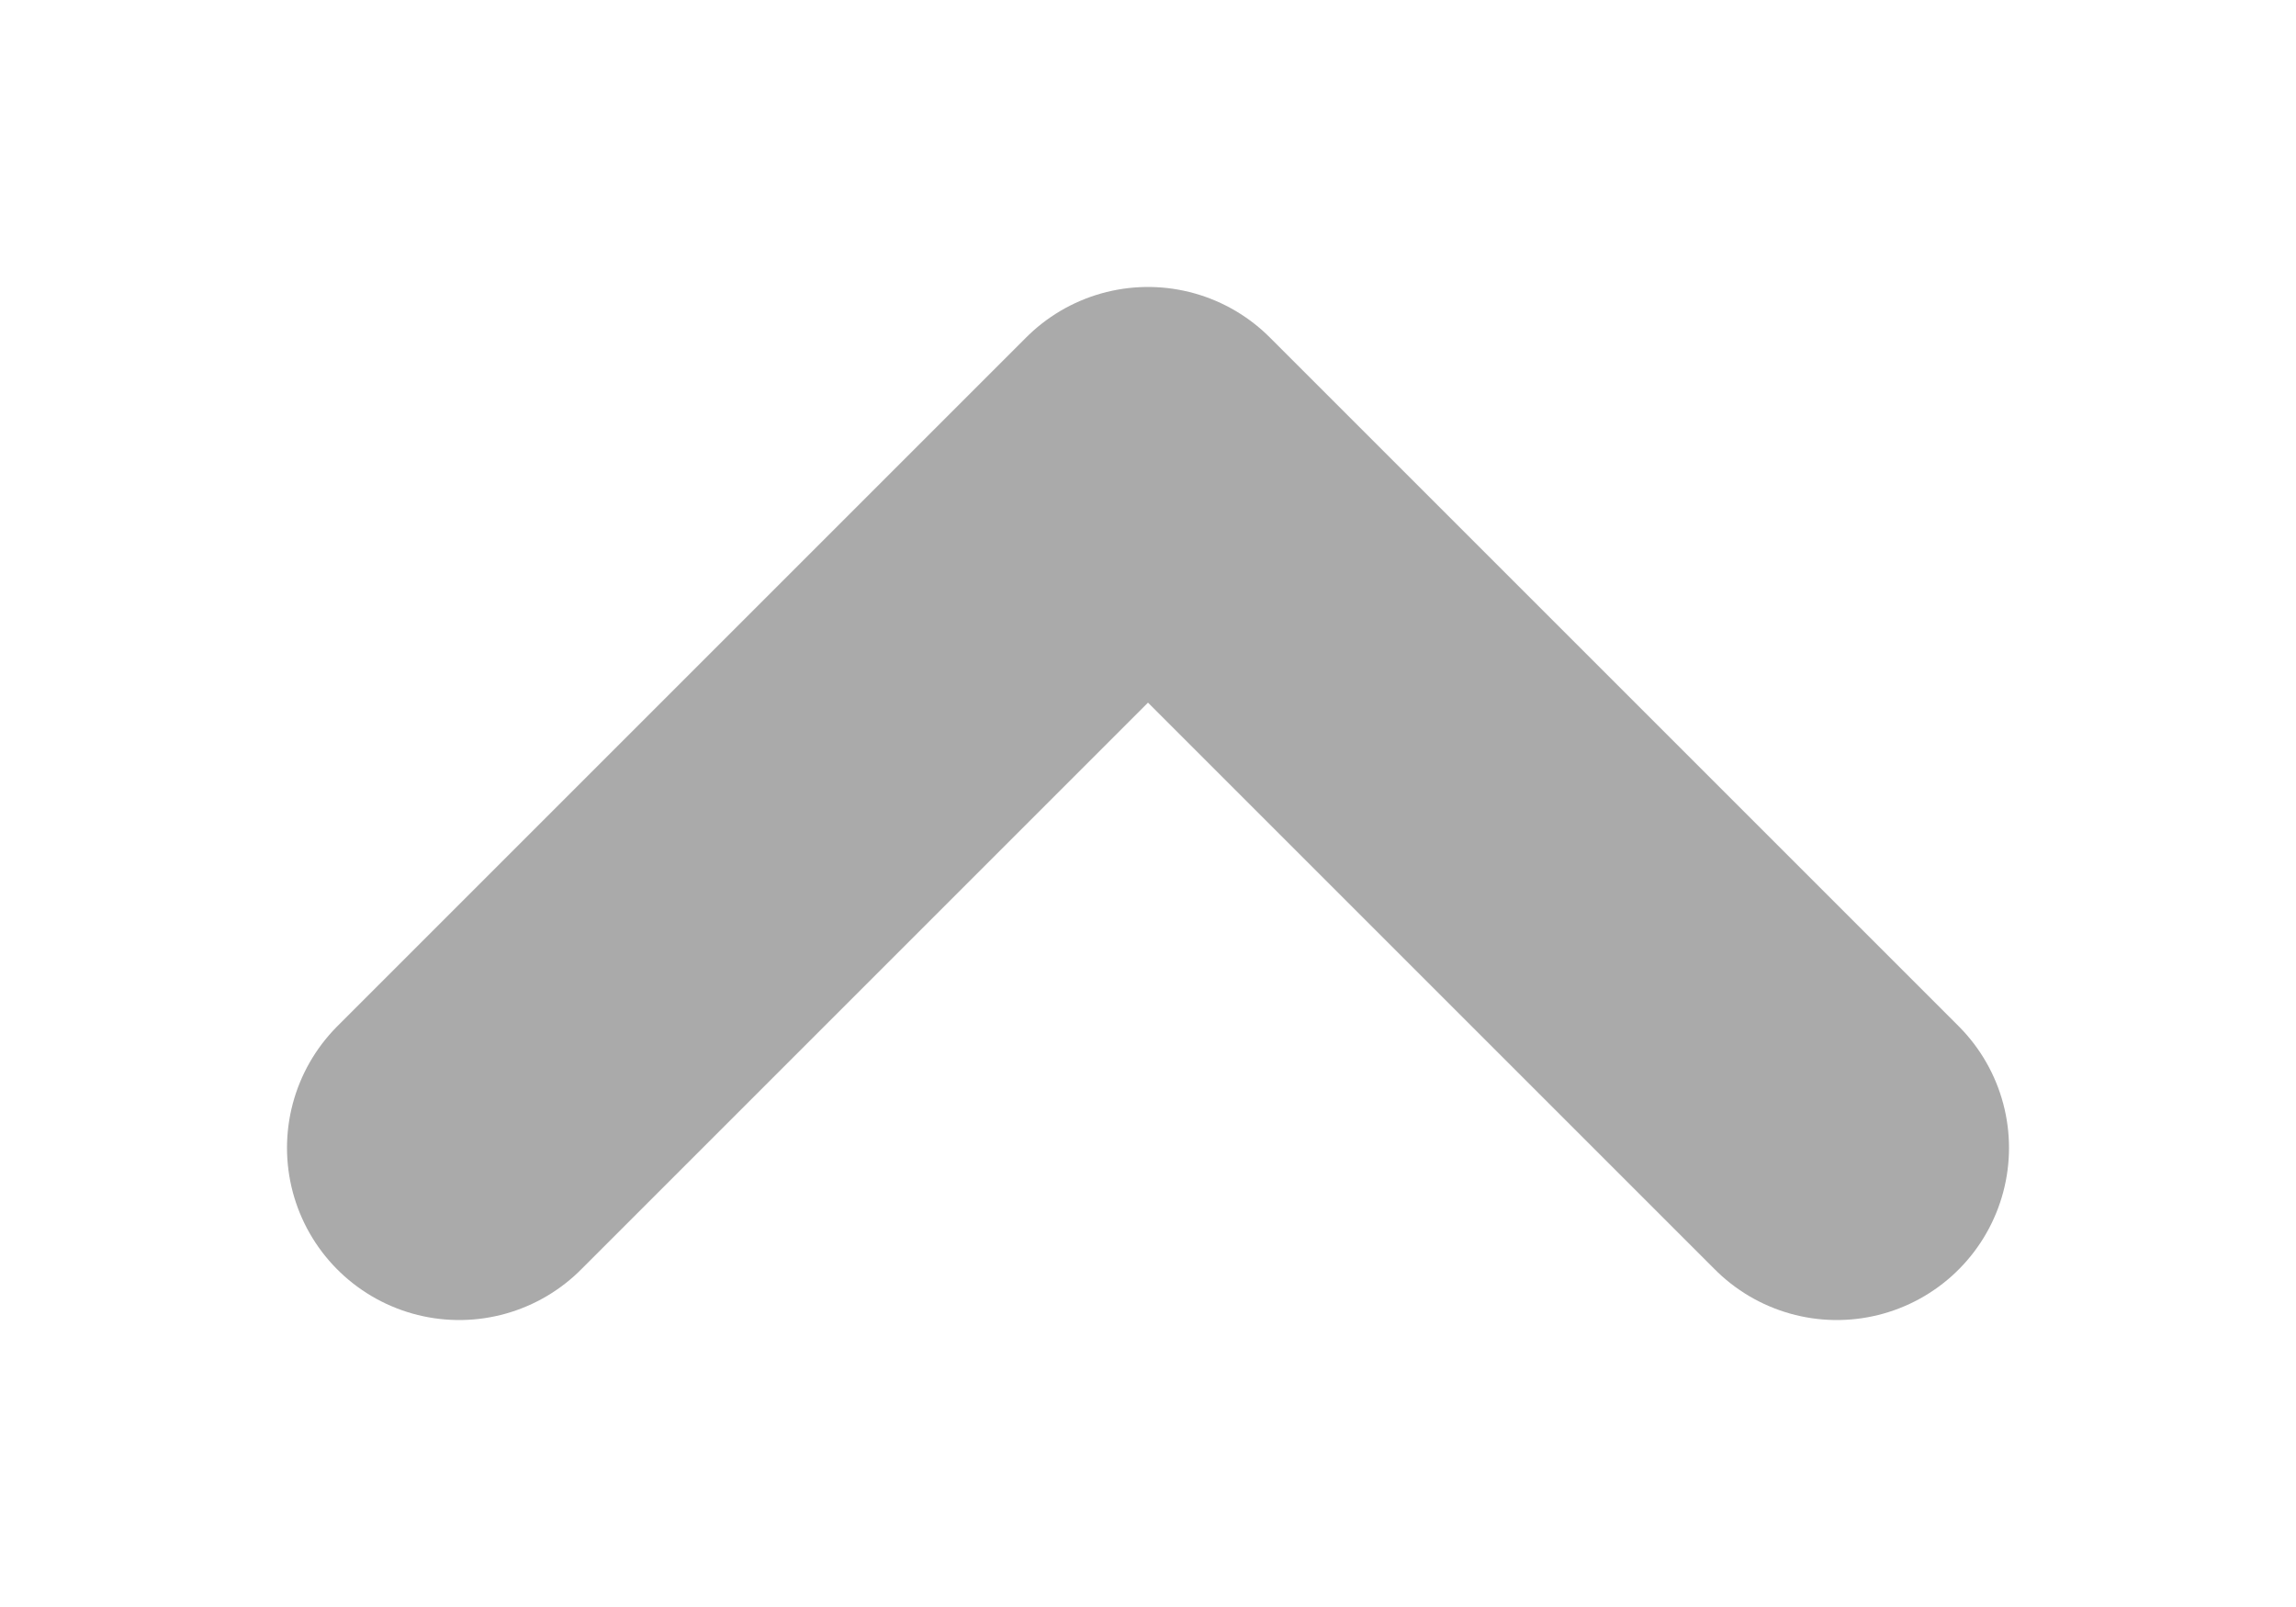
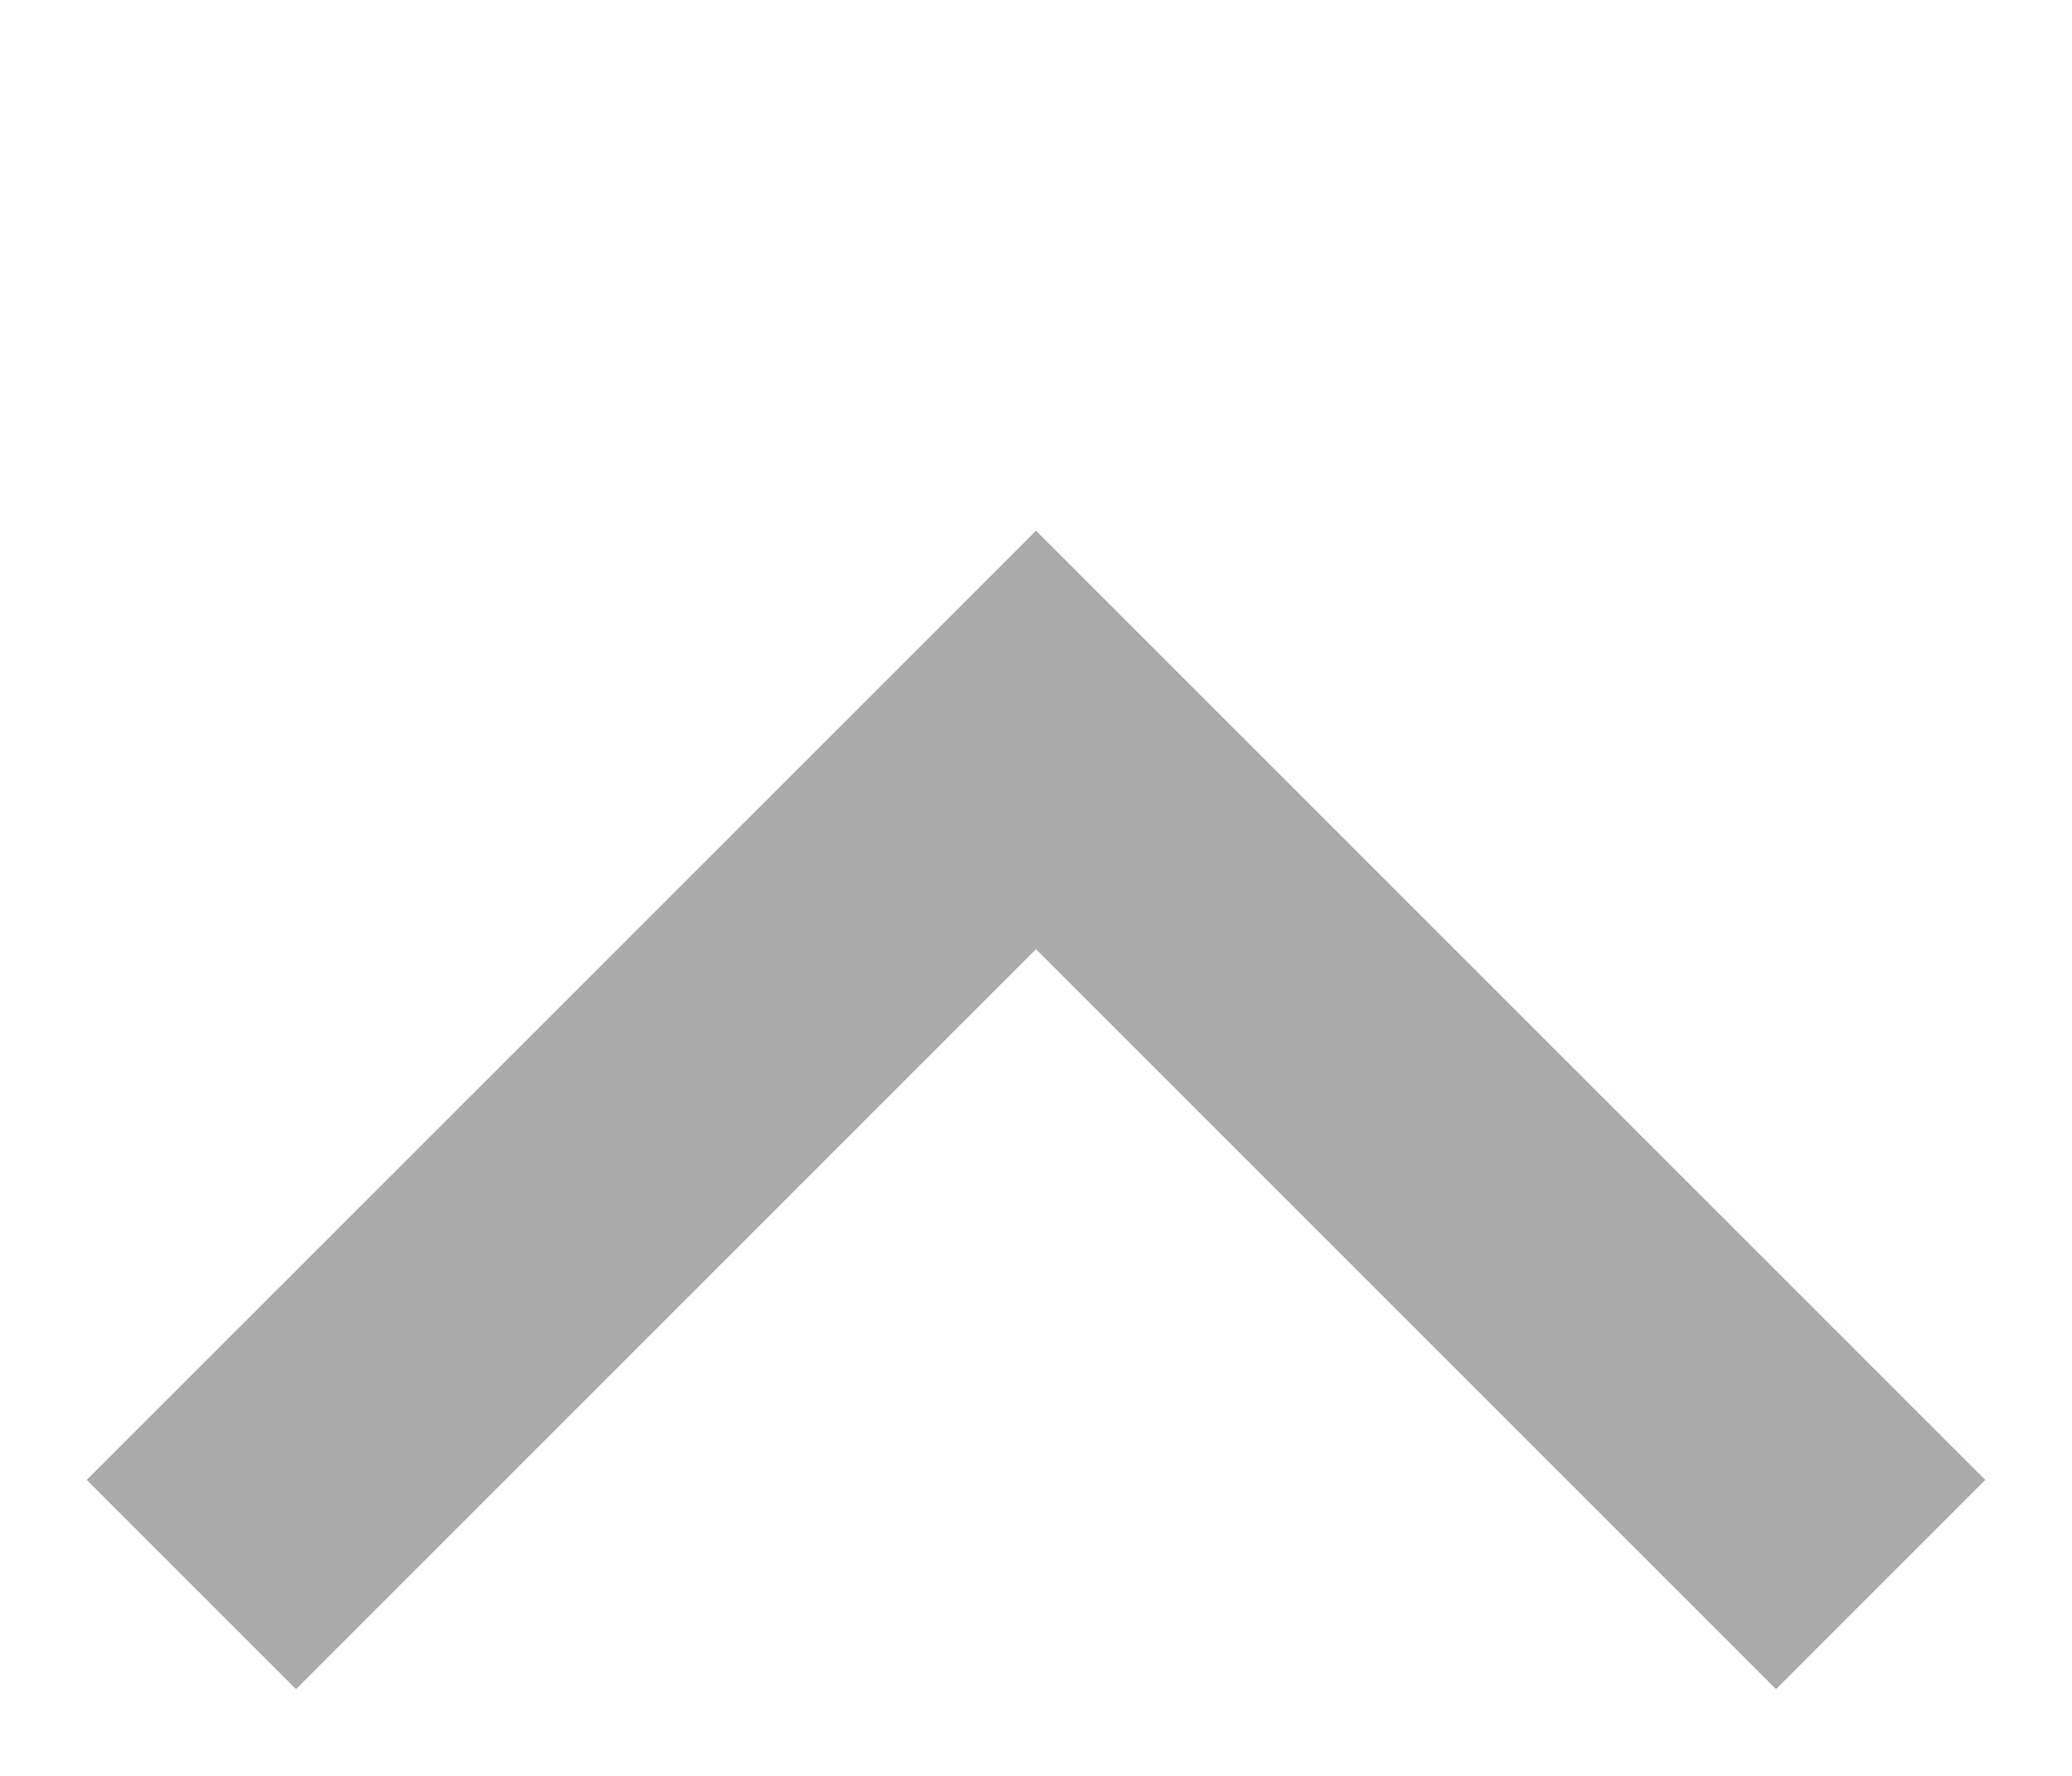
- <svg xmlns="http://www.w3.org/2000/svg" width="10" height="7" viewBox="0 0 10 7">
-   <polyline points="2,5 5,2 8,5" stroke="#aaaaaa" stroke-width="1.5" fill="none" stroke-linecap="round" stroke-linejoin="round" />
+ <svg xmlns="http://www.w3.org/2000/svg" viewBox="0 0 14 12">
+   <polyline points="2,10 7,5 12,10" stroke="#aaaaaa" stroke-width="2" fill="none" stroke-linecap="square" stroke-linejoin="miter" />
</svg>
